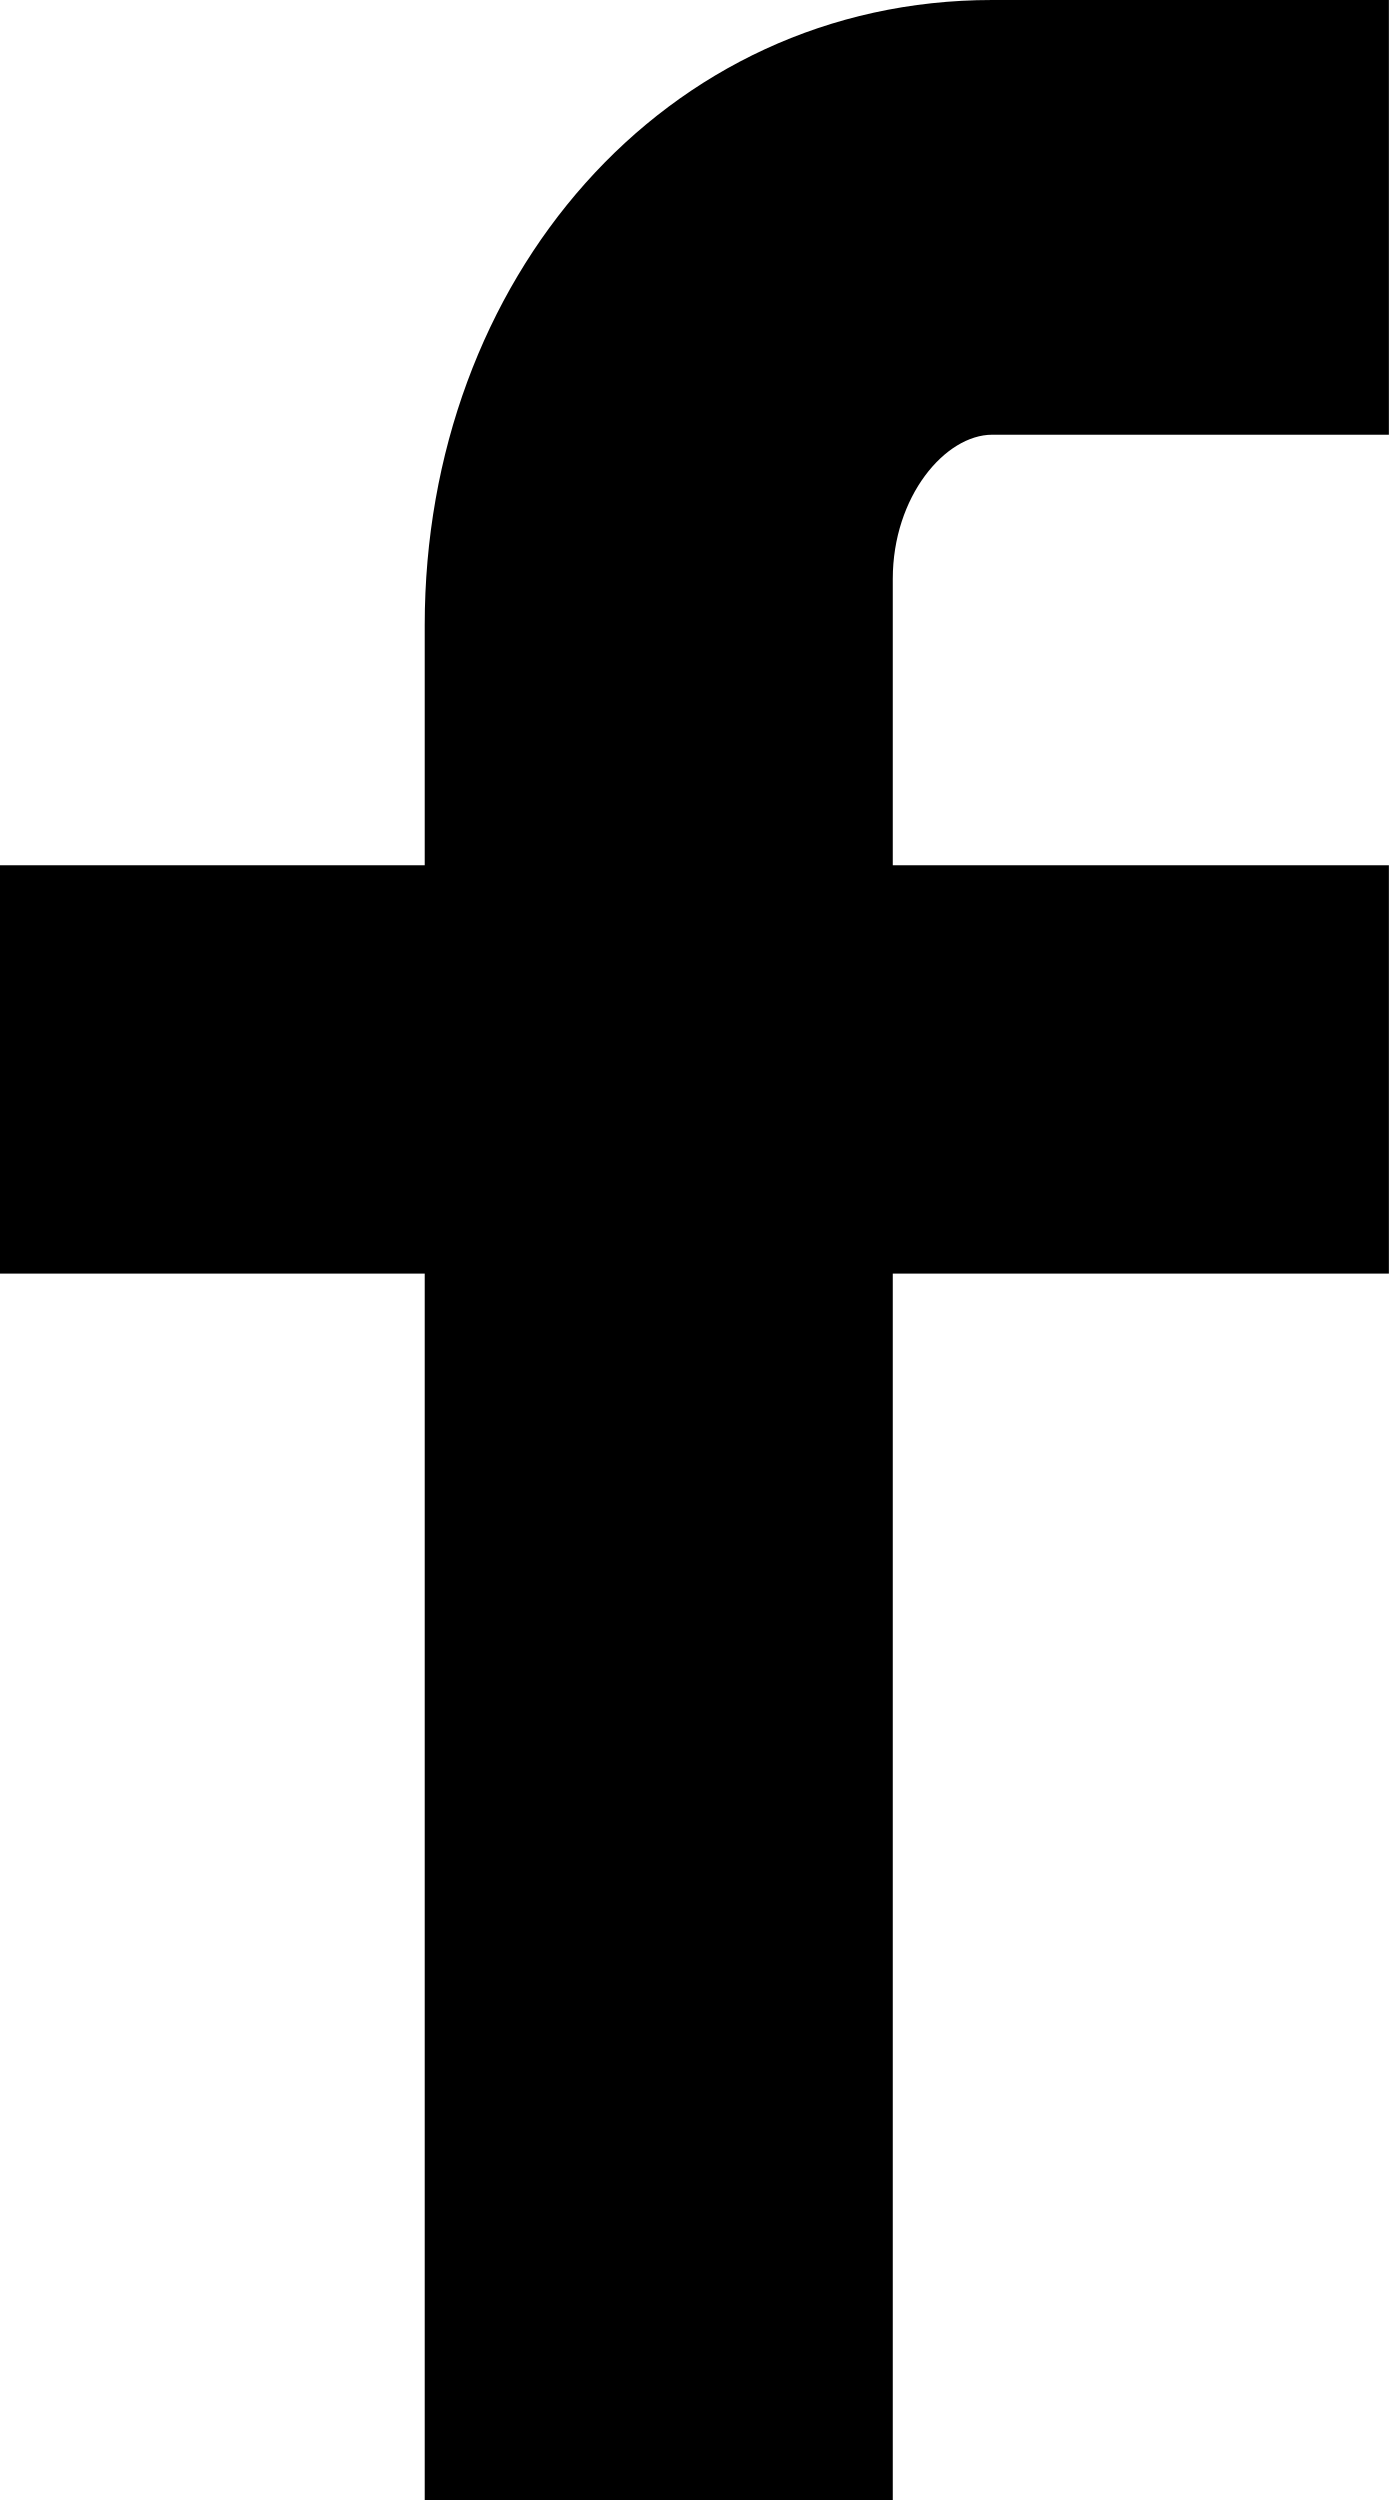
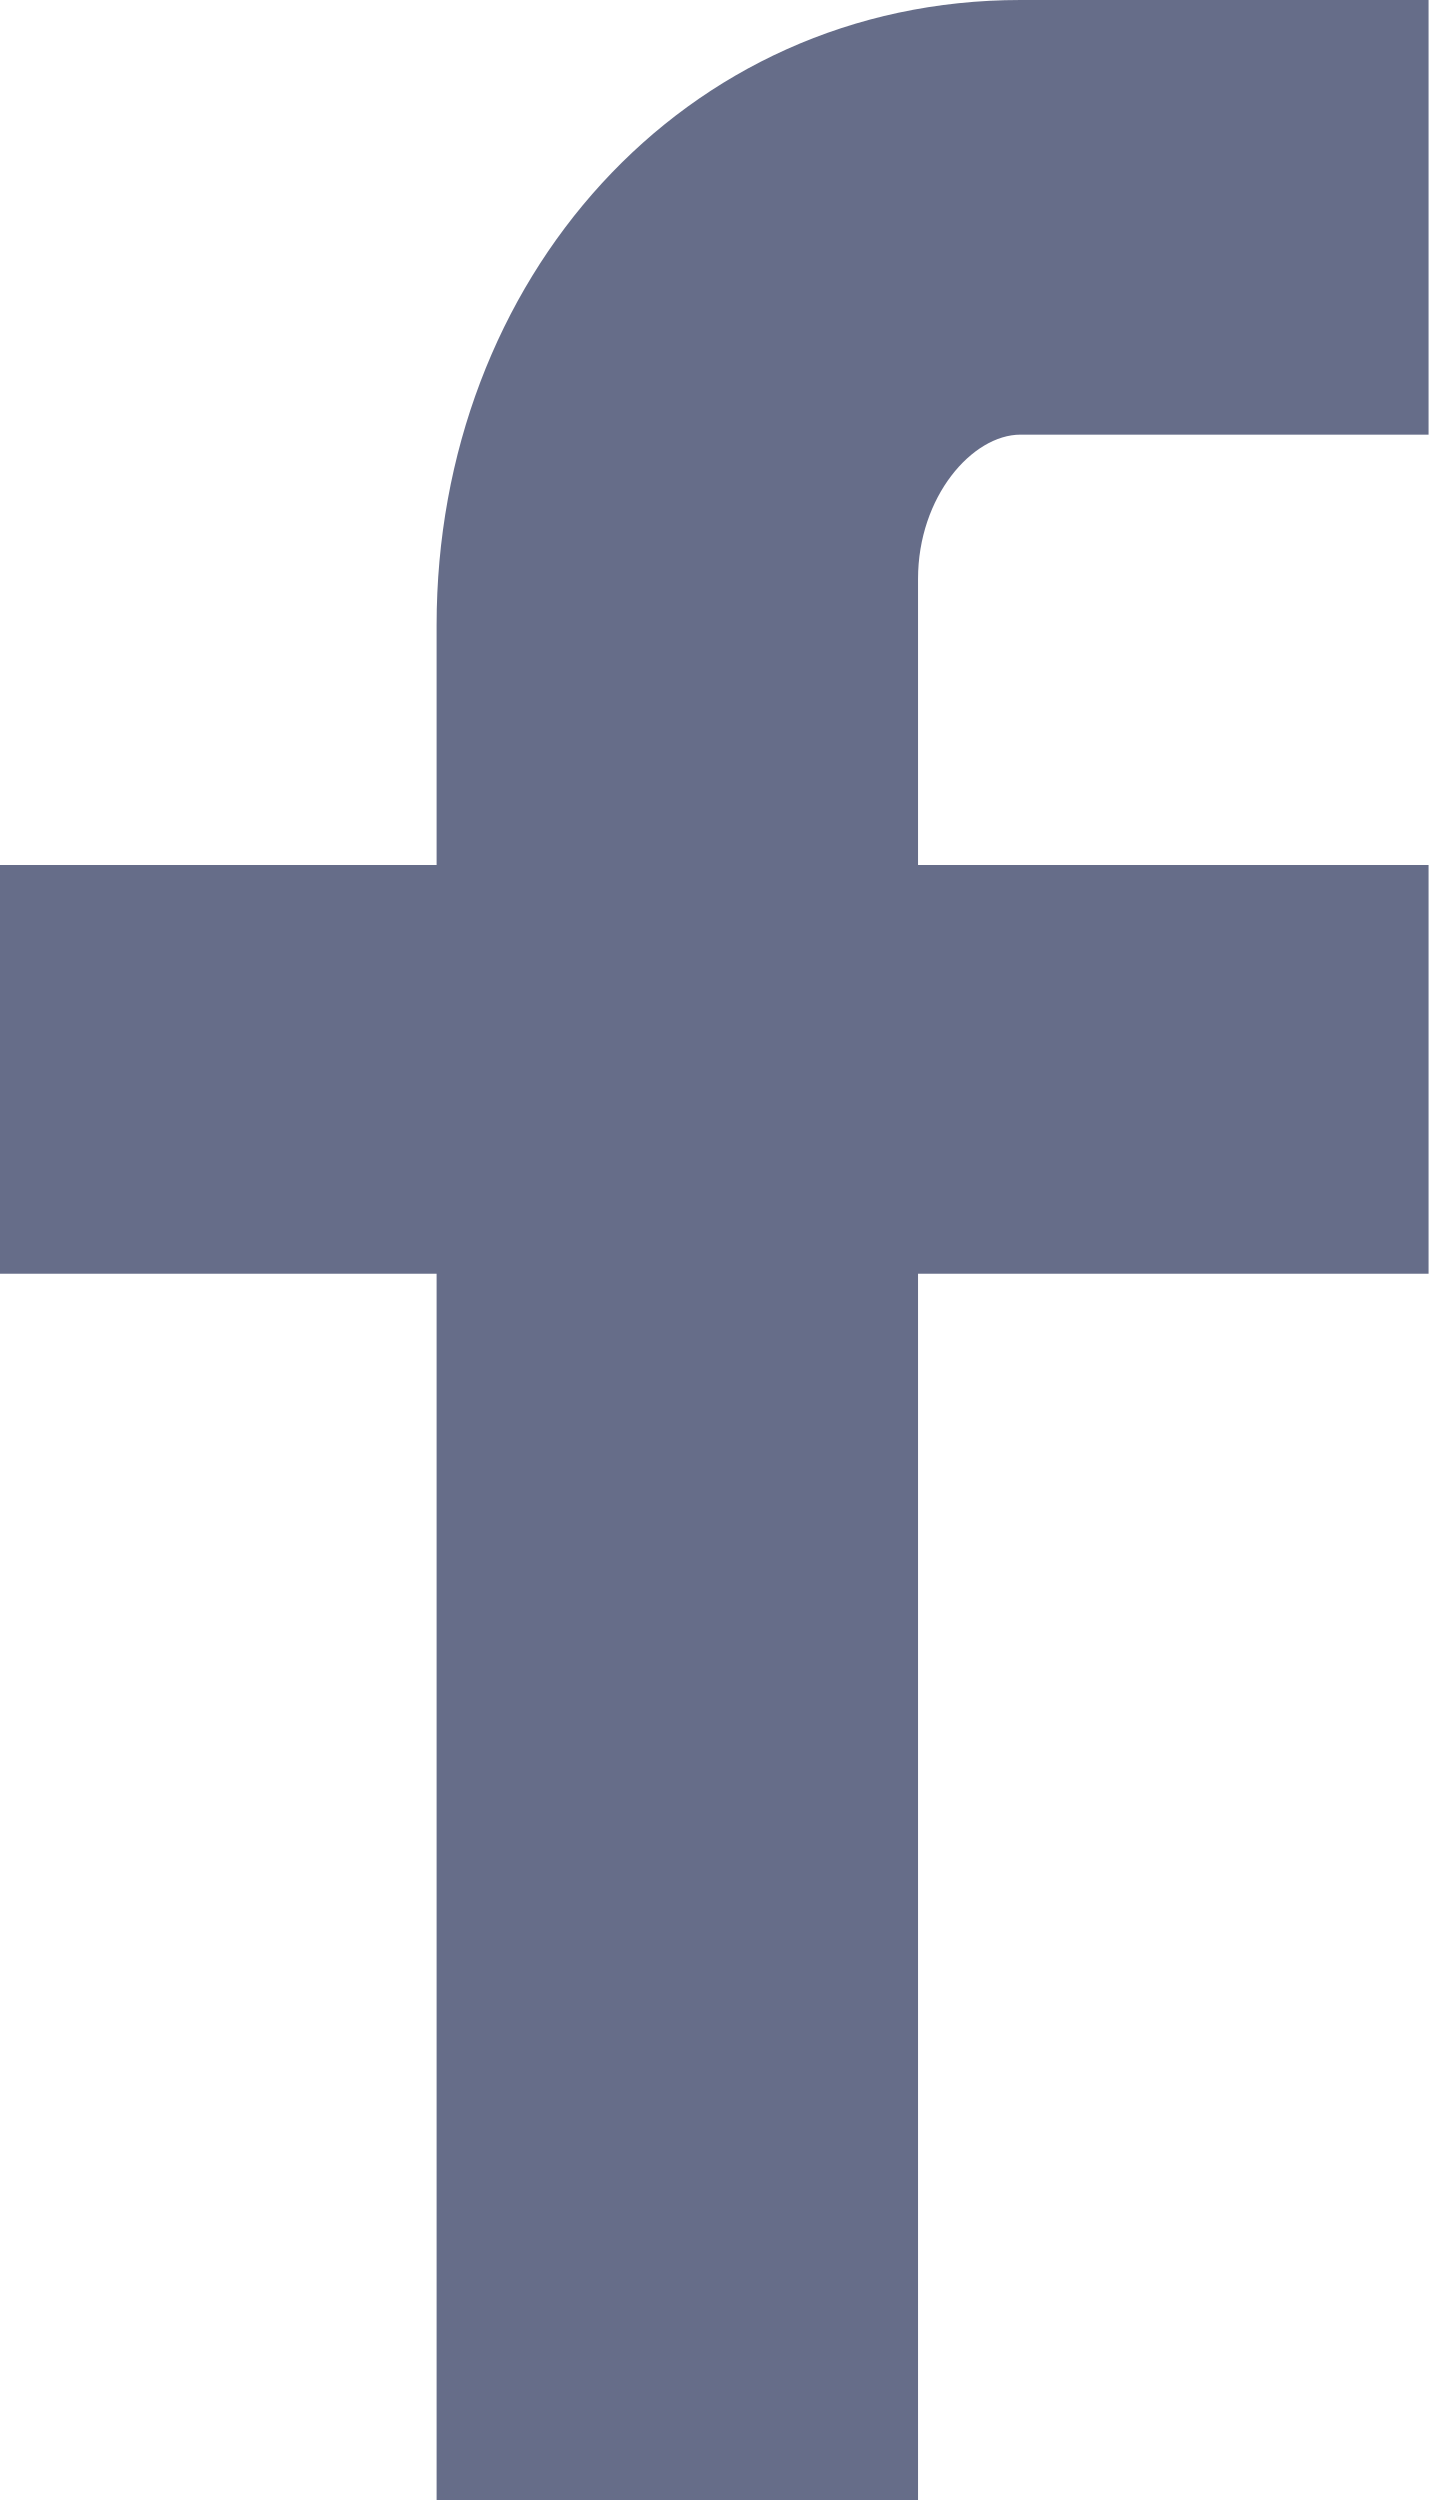
- <svg xmlns="http://www.w3.org/2000/svg" viewBox="0 0 50 90">
-   <g id="Слой_2" data-name="Слой 2">
-     <g id="All_glyphs" data-name="All glyphs">
-       <path d="M50,15.65H35.72c-1.69,0-3.58,2.22-3.58,5.19V31.15H50v14.7H32.14V90H15.29V45.85H0V31.15H15.29V22.5C15.29,10.09,23.9,0,35.72,0H50Z" />
-     </g>
+ <svg xmlns="http://www.w3.org/2000/svg" width="8px" height="14px" viewBox="0 0 8 14" version="1.1">
+   <g id="surface1">
+     <path style="fill:#666d89;" d="M 8 2.434 L 5.715 2.434 C 5.445 2.434 5.141 2.781 5.141 3.242 L 5.141 4.844 L 8 4.844 L 8 7.133 L 5.141 7.133 L 5.141 14 L 2.445 14 L 2.445 7.133 L 0 7.133 L 0 4.844 L 2.445 4.844 L 2.445 3.5 C 2.445 1.57 3.824 0 5.715 0 L 8 0 Z M 8 2.434 " />
  </g>
</svg>
